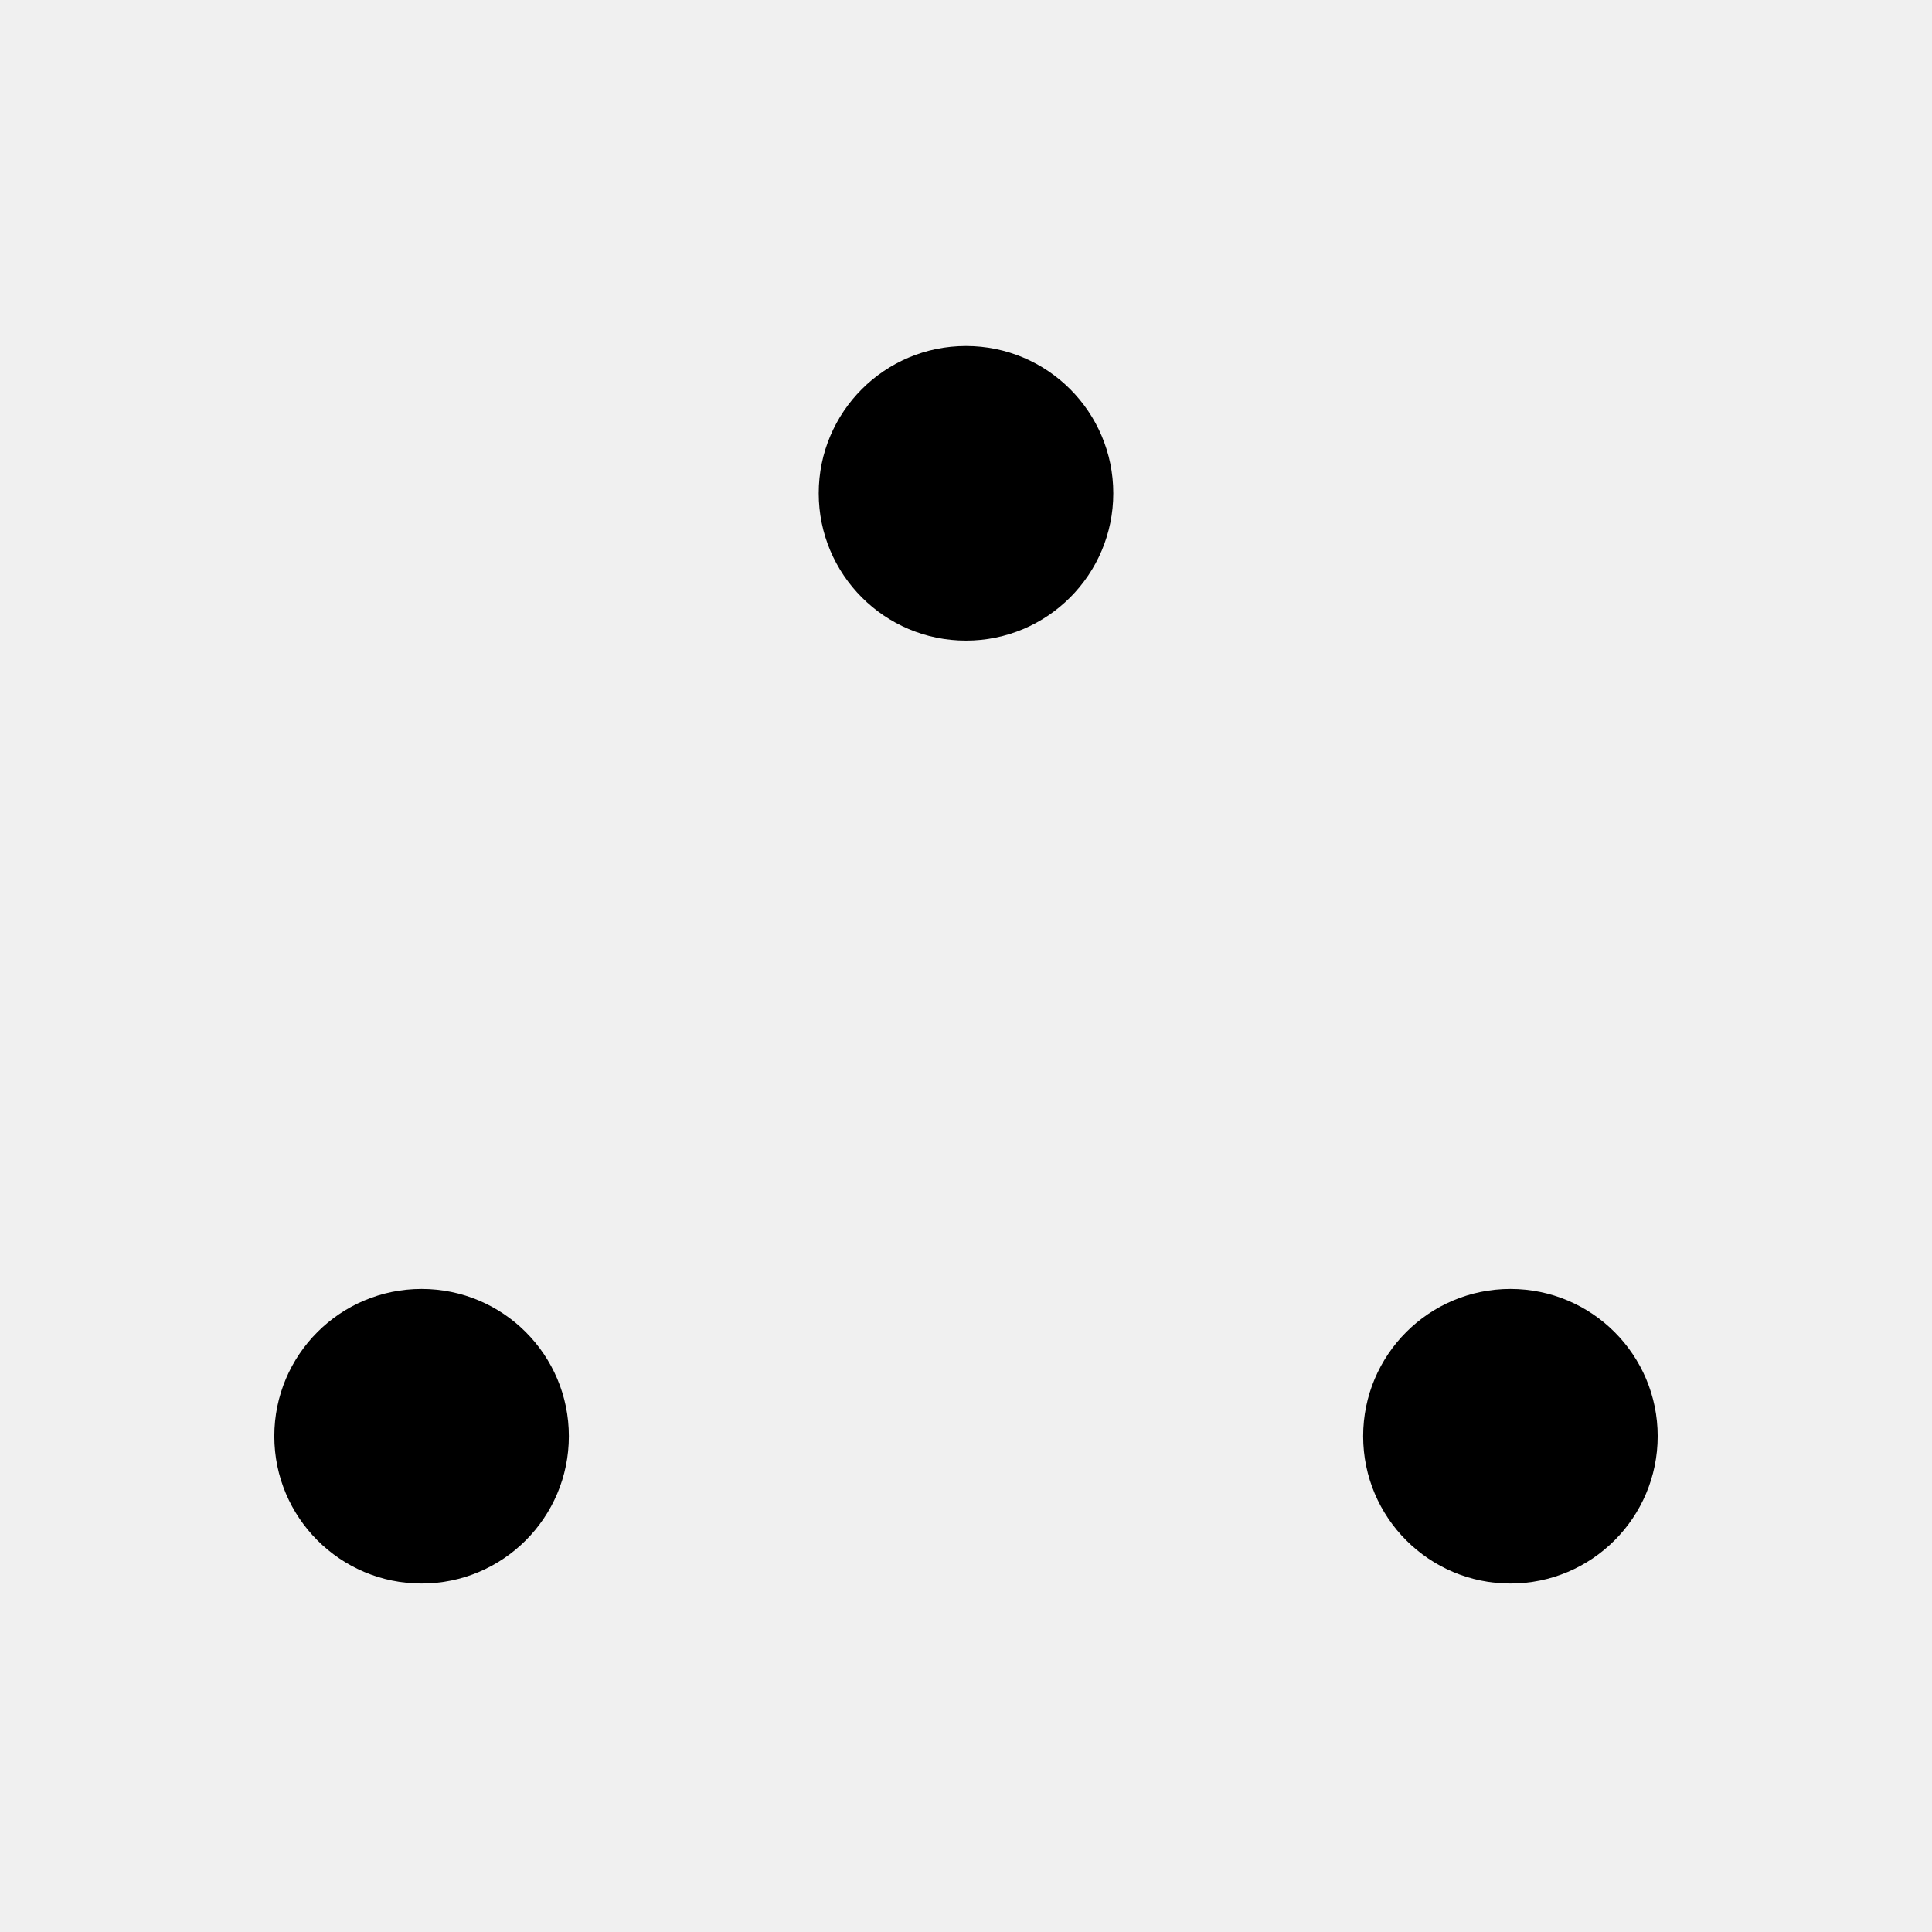
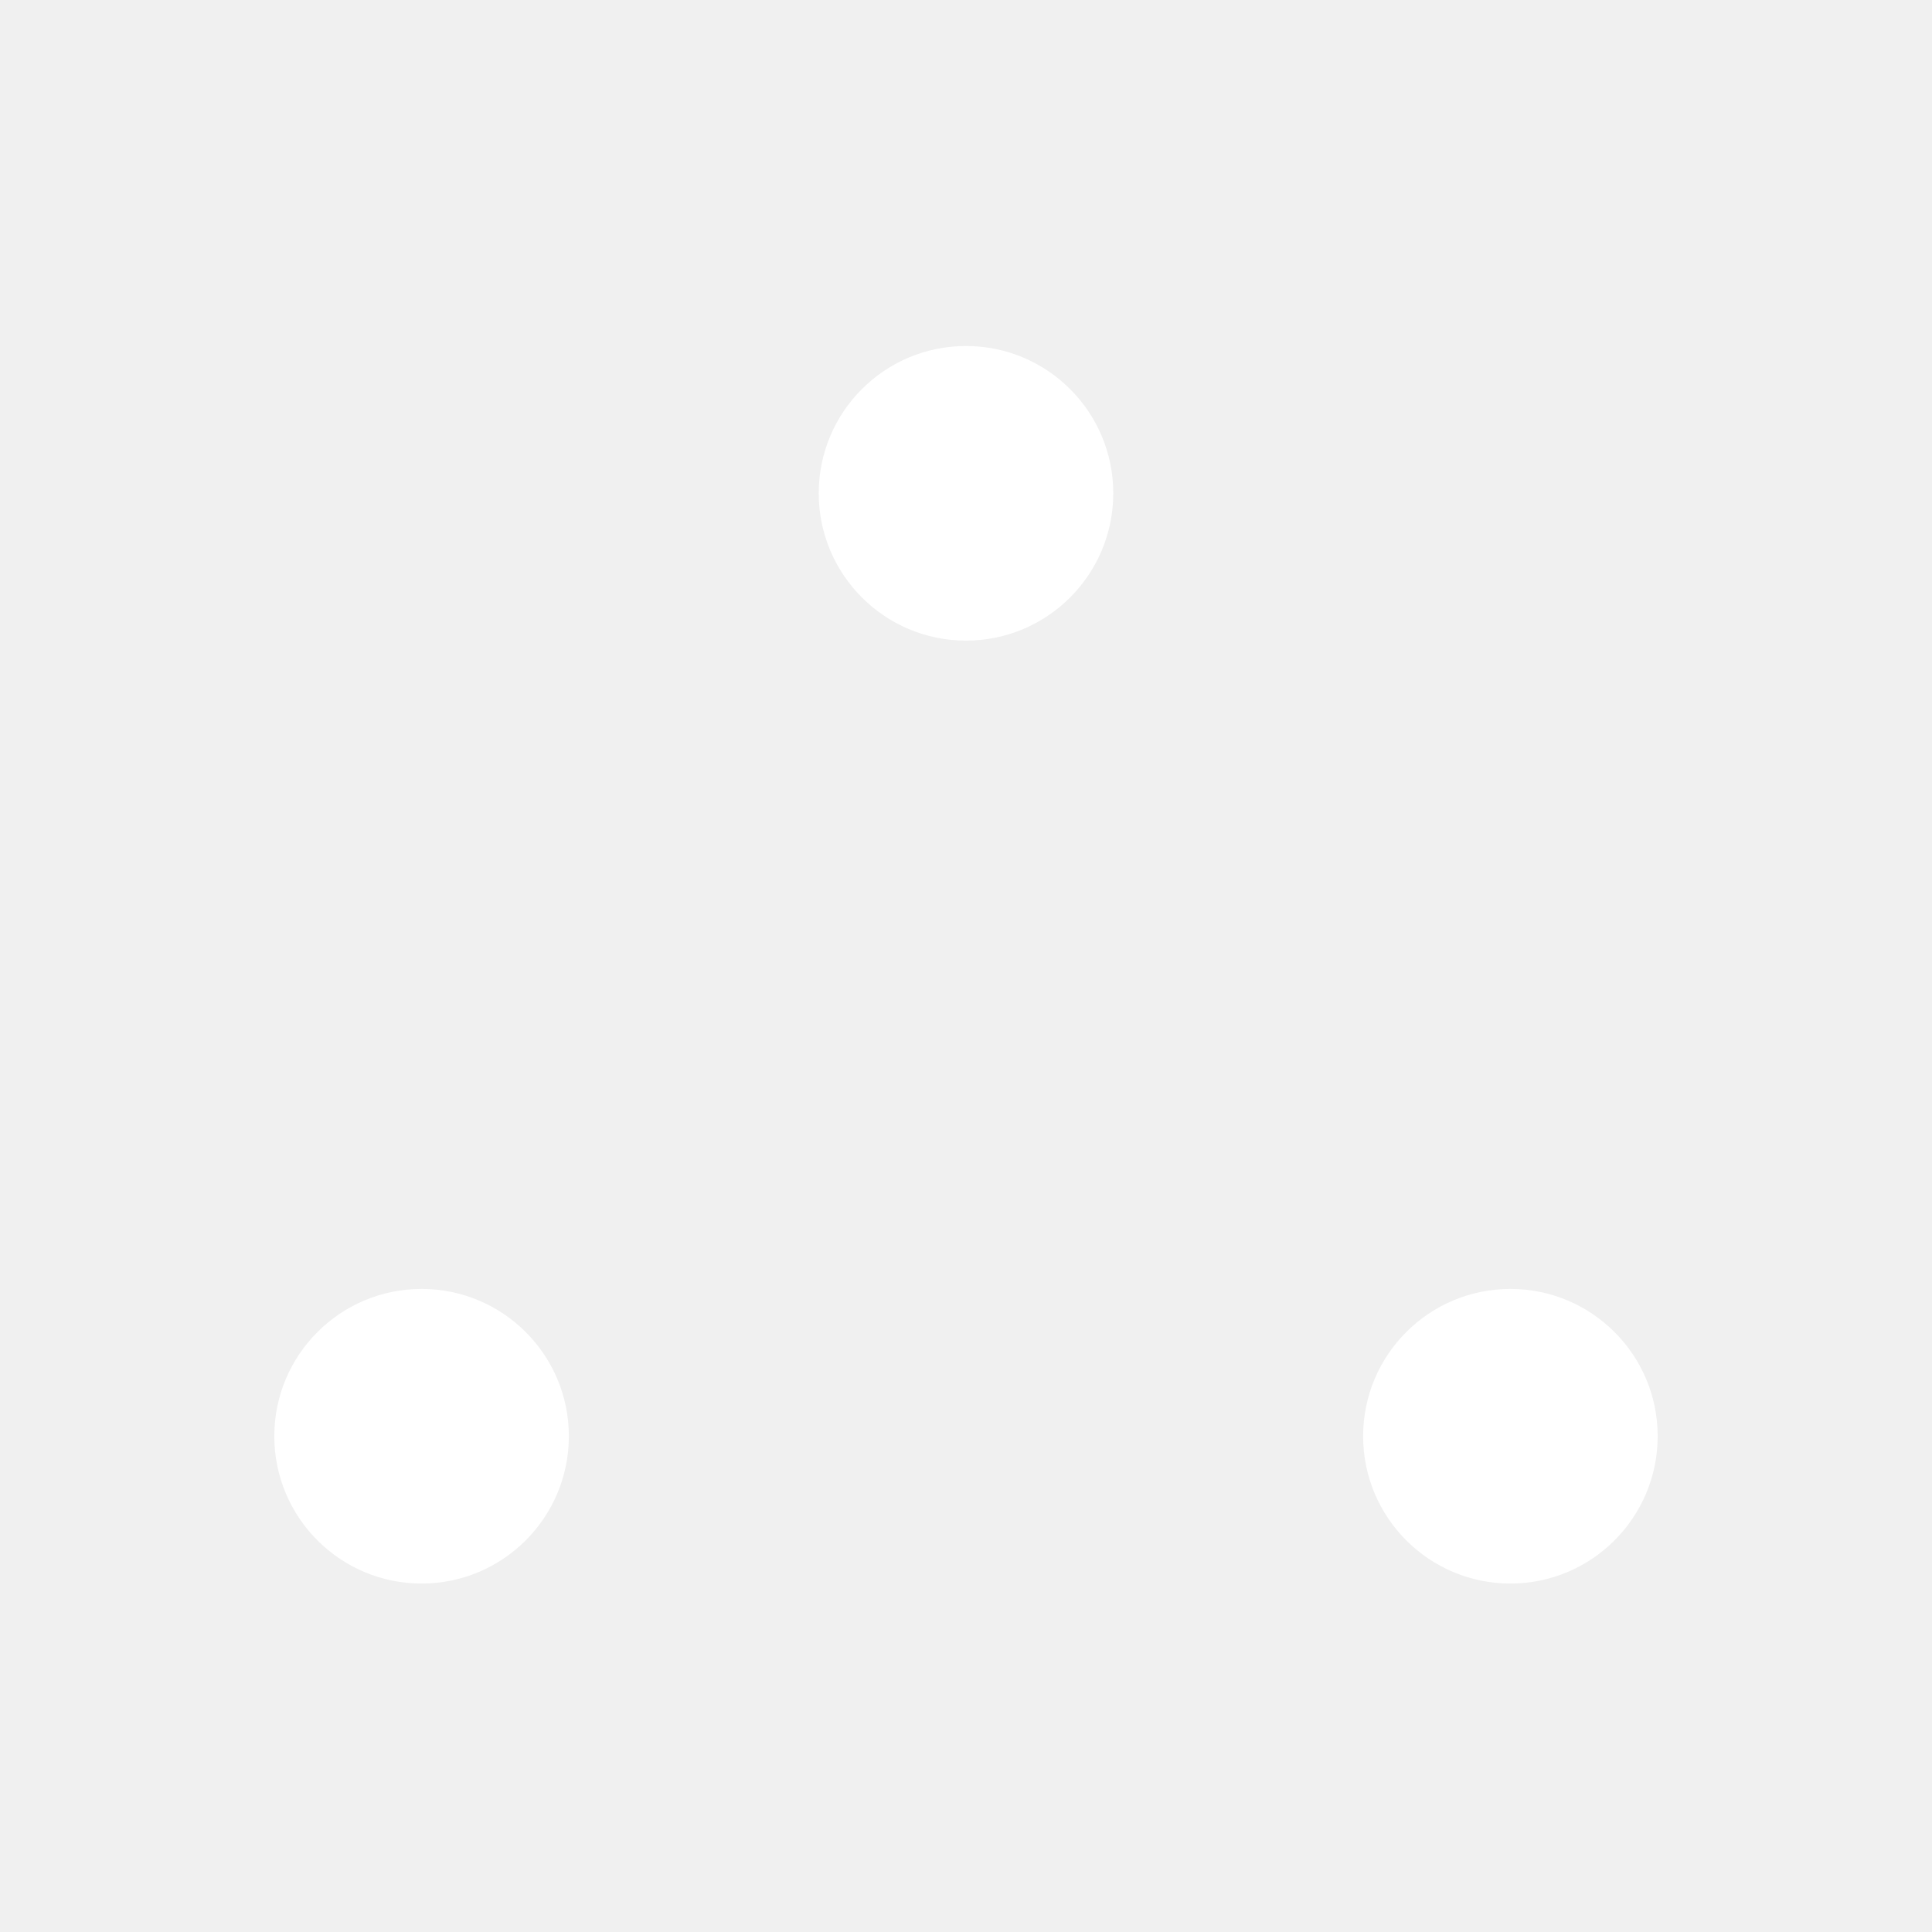
- <svg xmlns="http://www.w3.org/2000/svg" width="100px" height="100px" viewBox="0 0 100 100" version="1.1">
-   <defs />
-   <g id="Page-1" stroke="none" stroke-width="1" fill="none" fill-rule="evenodd">
-     <g id="icon-match3" fill="#000000">
-       <g id="Page-1" transform="translate(13.36207, 16.92308)">
-         <path d="M44.261,8.609 C44.261,12.819 40.847,16.236 36.638,16.236 C32.429,16.236 29.015,12.819 29.015,8.609 C29.015,4.399 32.429,0.986 36.638,0.986 C40.847,0.986 44.261,4.399 44.261,8.609" id="Fill-1" />
-         <path d="M16.082,57.414 C16.082,61.624 12.669,65.041 8.459,65.041 C4.25,65.041 0.836,61.624 0.836,57.414 C0.836,53.204 4.25,49.792 8.459,49.792 C12.669,49.792 16.082,53.204 16.082,57.414" id="Fill-2" />
-         <path d="M72.439,57.414 C72.439,61.624 69.026,65.041 64.816,65.041 C60.607,65.041 57.194,61.624 57.194,57.414 C57.194,53.204 60.607,49.792 64.816,49.792 C69.026,49.792 72.439,53.204 72.439,57.414" id="Fill-3" />
-       </g>
-     </g>
+ <svg xmlns="http://www.w3.org/2000/svg" width="100" height="100" viewBox="0 0 100 100">
+   <g fill="#fff">
+     <path d="M57.623 25.532c0 4.209-3.414 7.626-7.623 7.626s-7.623-3.417-7.623-7.626c0-4.211 3.414-7.623 7.623-7.623s7.623 3.412 7.623 7.623" />
+     <path d="M29.444 74.338c0 4.209-3.414 7.626-7.623 7.626s-7.623-3.417-7.623-7.626c0-4.211 3.414-7.623 7.623-7.623s7.623 3.412 7.623 7.623" />
+     <path d="M85.801 74.338c0 4.209-3.414 7.626-7.623 7.626s-7.623-3.417-7.623-7.626c0-4.211 3.414-7.623 7.623-7.623s7.623 3.412 7.623 7.623" />
  </g>
</svg>
